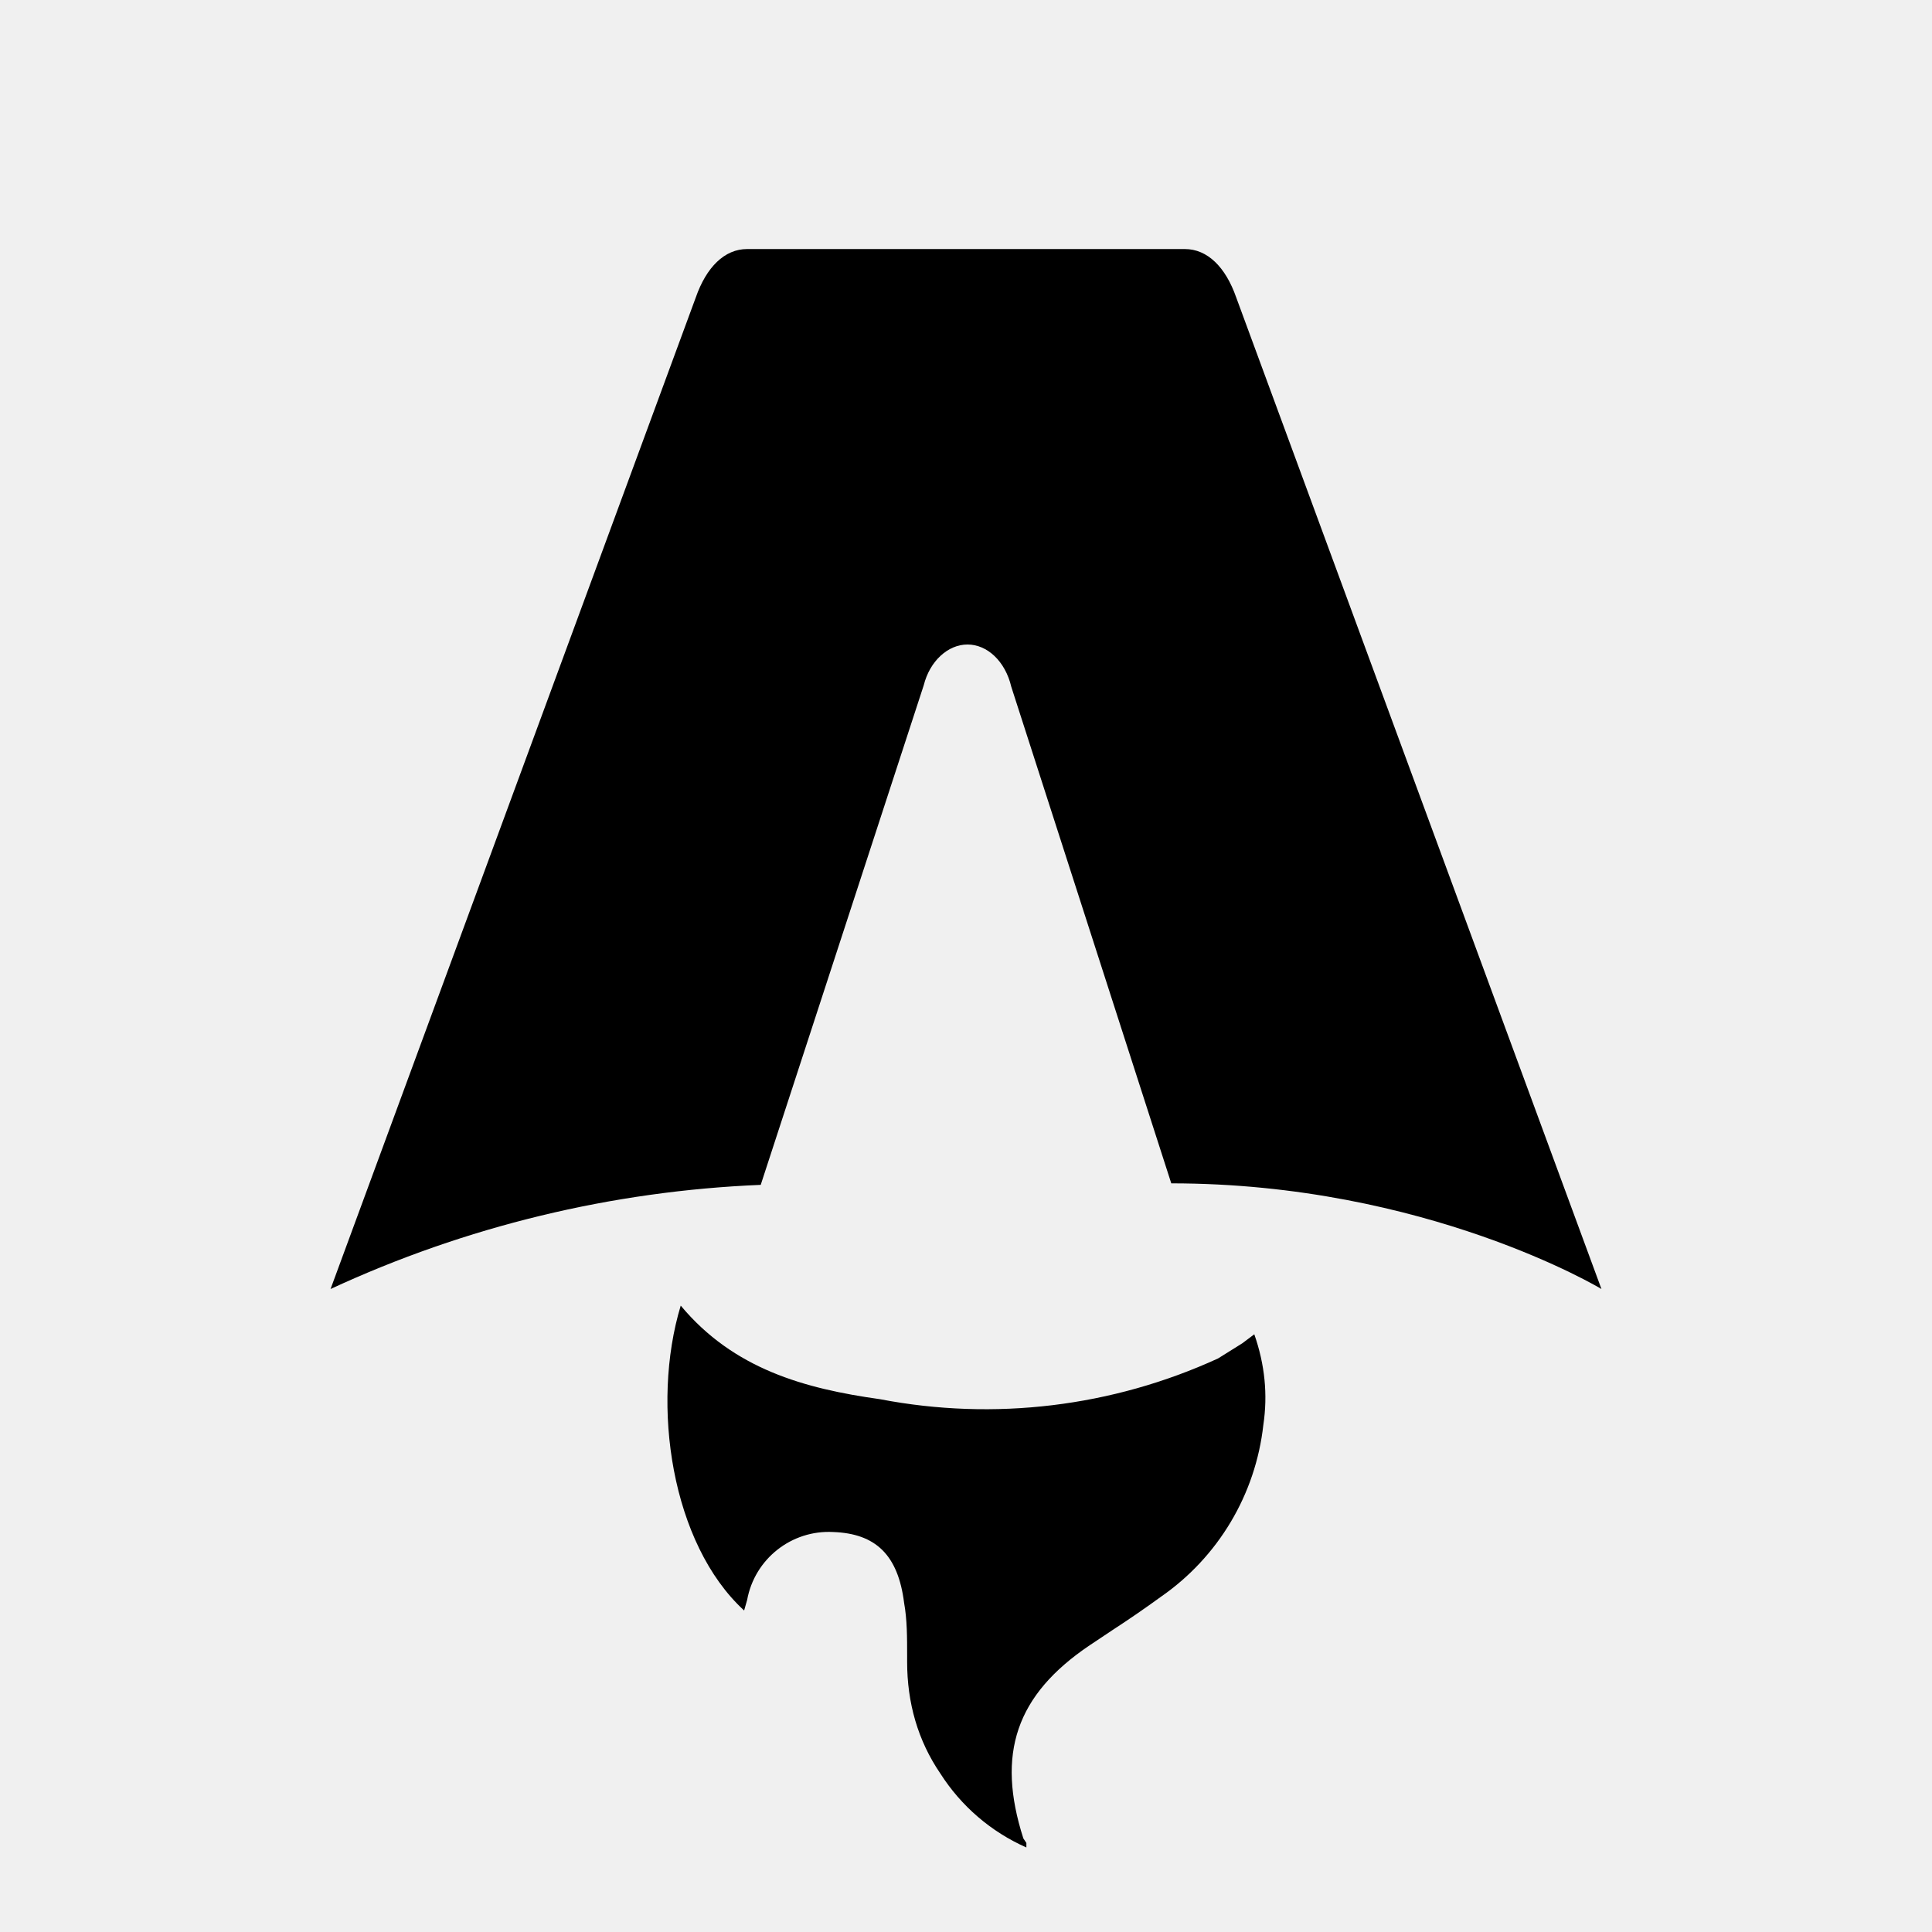
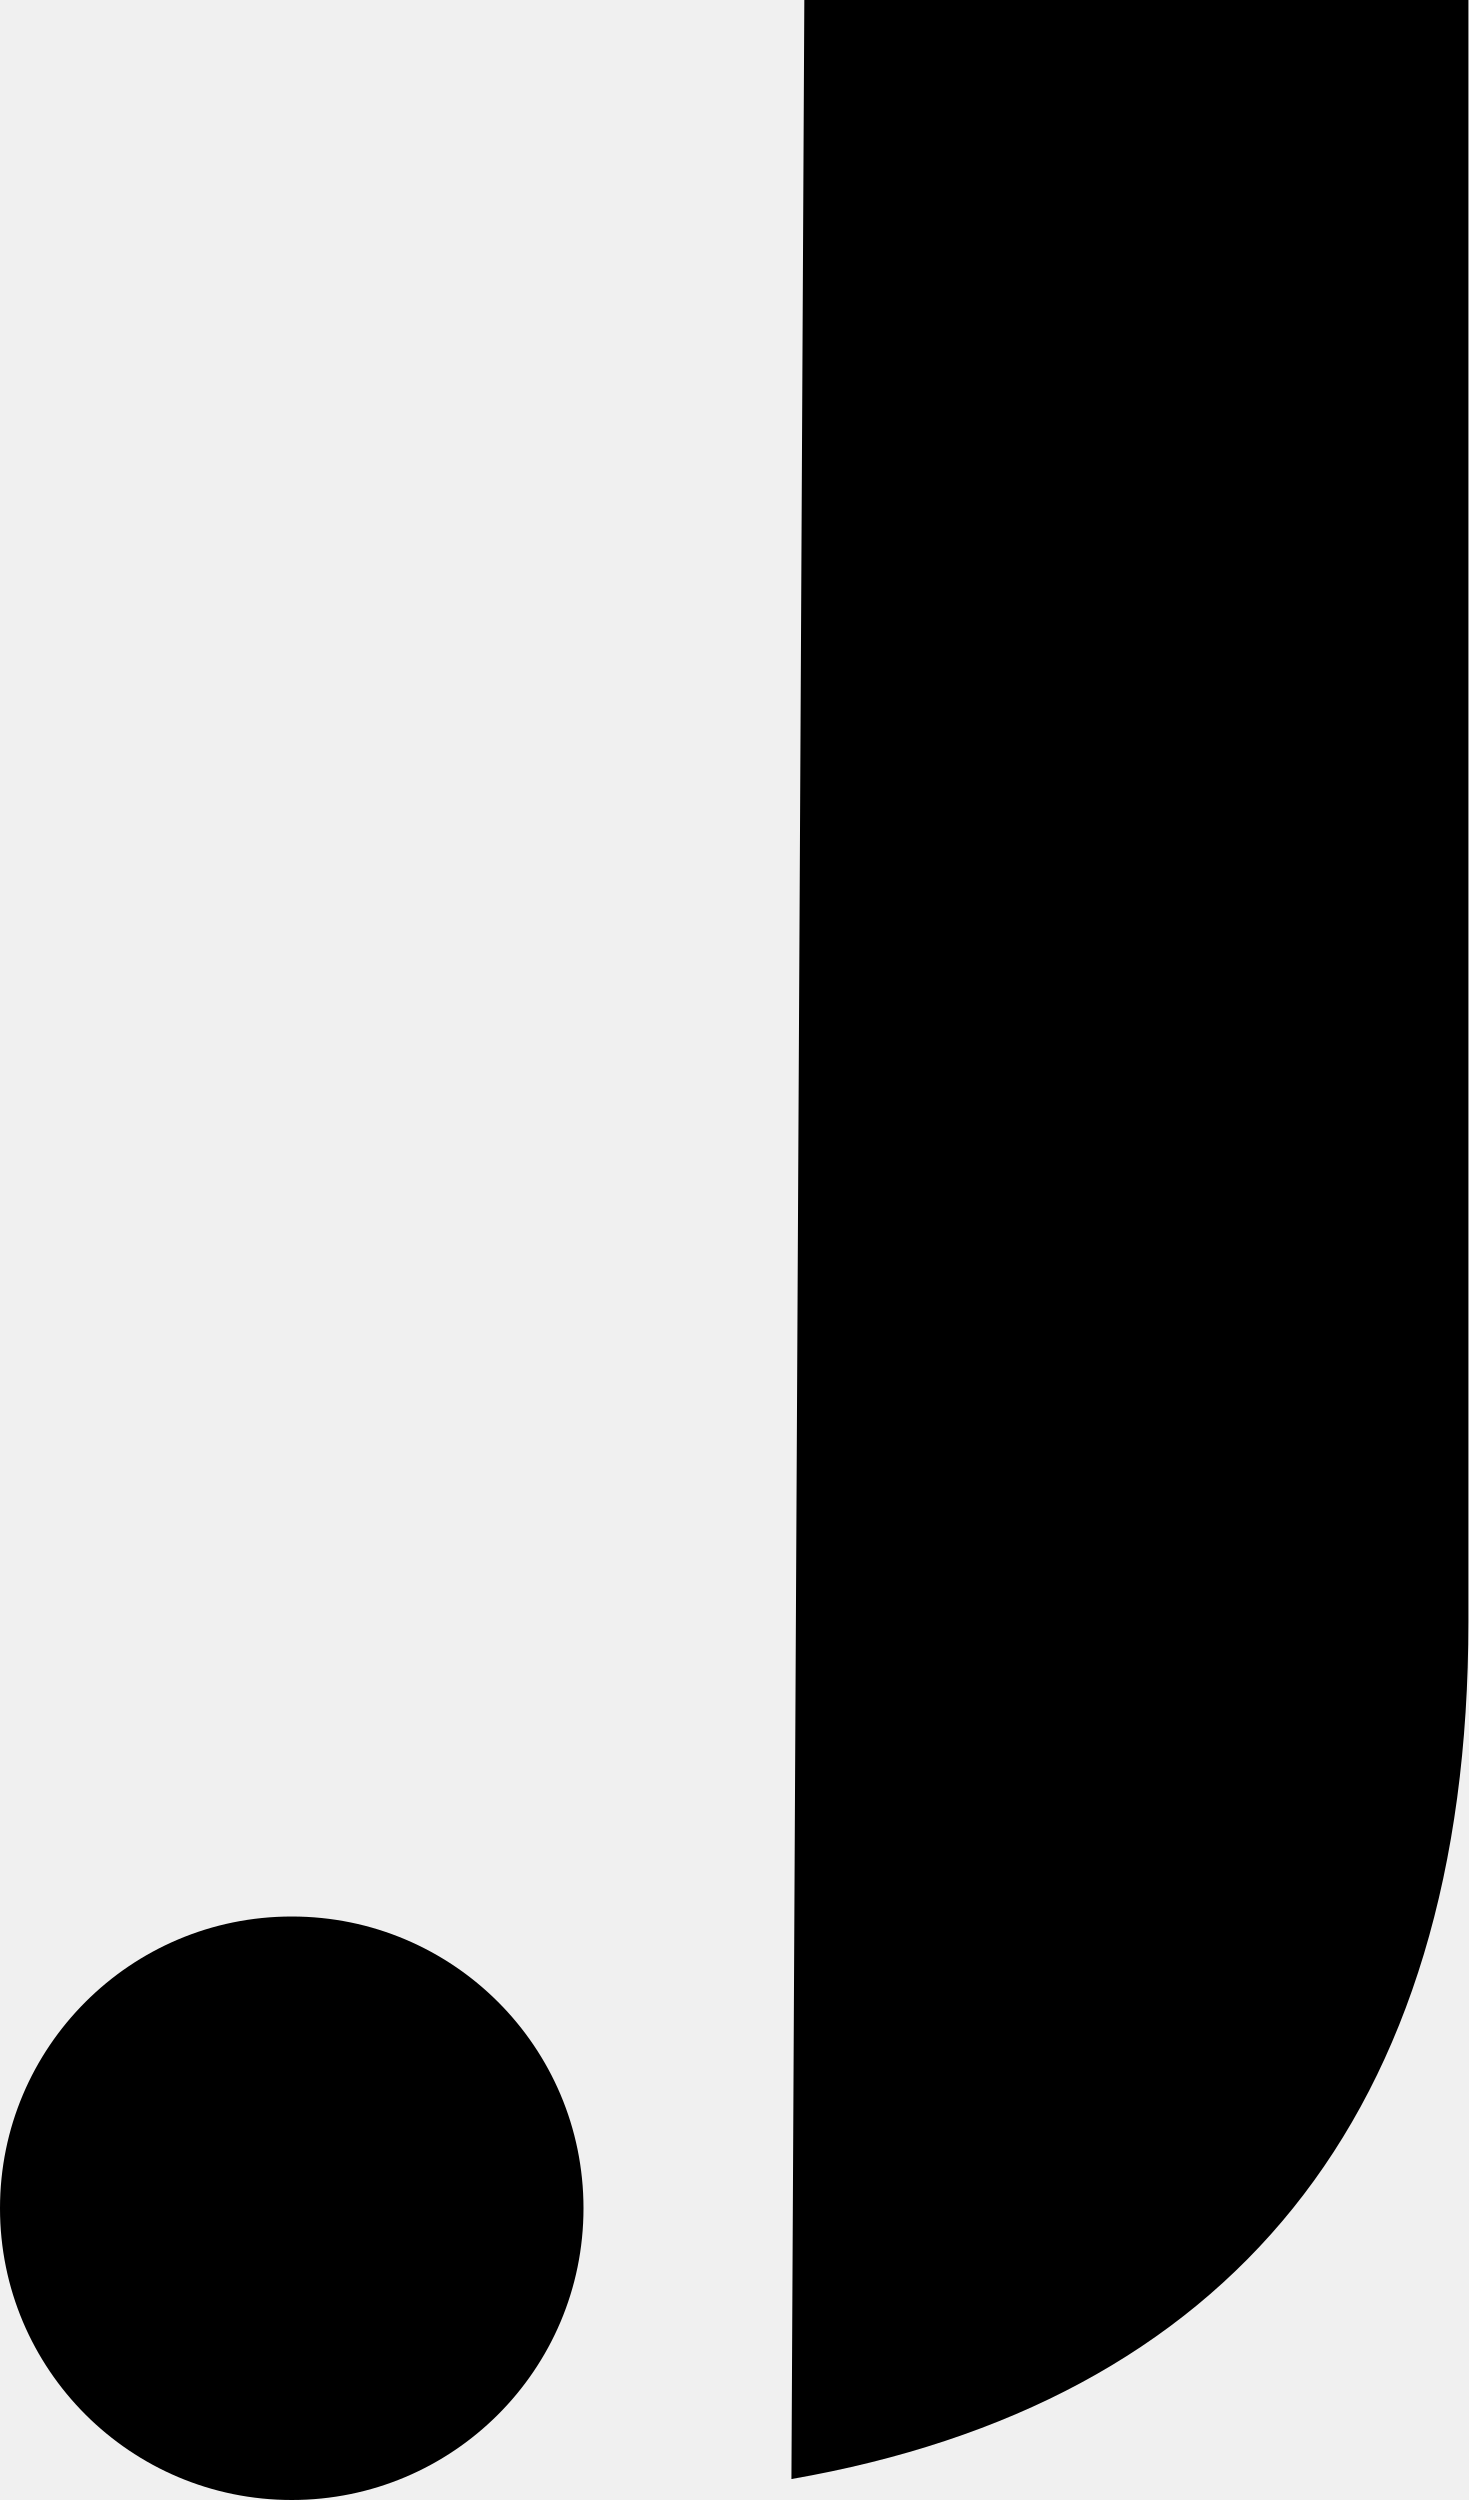
- <svg xmlns="http://www.w3.org/2000/svg" fill="none" viewBox="0 0 128 128">
-   <path d="M50.4 78.5a75.1 75.1 0 0 0-28.5 6.9l24.2-65.7c.7-2 1.9-3.2 3.4-3.2h29c1.5 0 2.7 1.2 3.4 3.2l24.2 65.7s-11.6-7-28.5-7L67 45.5c-.4-1.7-1.6-2.8-2.9-2.8-1.3 0-2.5 1.1-2.9 2.7L50.4 78.5Zm-1.1 28.2Zm-4.2-20.2c-2 6.6-.6 15.8 4.2 20.2a17.5 17.5 0 0 1 .2-.7 5.5 5.5 0 0 1 5.7-4.5c2.8.1 4.3 1.5 4.7 4.7.2 1.1.2 2.3.2 3.5v.4c0 2.7.7 5.2 2.2 7.4a13 13 0 0 0 5.7 4.9v-.3l-.2-.3c-1.8-5.6-.5-9.5 4.4-12.8l1.5-1a73 73 0 0 0 3.2-2.2 16 16 0 0 0 6.8-11.4c.3-2 .1-4-.6-6l-.8.6-1.6 1a37 37 0 0 1-22.4 2.7c-5-.7-9.7-2-13.2-6.2Z" />
+ <svg xmlns="http://www.w3.org/2000/svg" fill="none" viewBox="0 0 9.11 15.51">
+   <g id="favicon">
+     <path d="m4.91,15.38c2.7-.47,4.2-2.24,4.2-5.32V0h-4.12" />
+     <circle cx="1.81" cy="13.7" r="1.81" />
+   </g>
  <style>
-         path { fill: #000; }
-         @media (prefers-color-scheme: dark) {
-             path { fill: #FFF; }
-         }
-     </style>
+     path, circle { fill: #000; }
+     @media (prefers-color-scheme: dark) {
+         path, circle { fill: #FFF; }
+     }
+   </style>
</svg>
